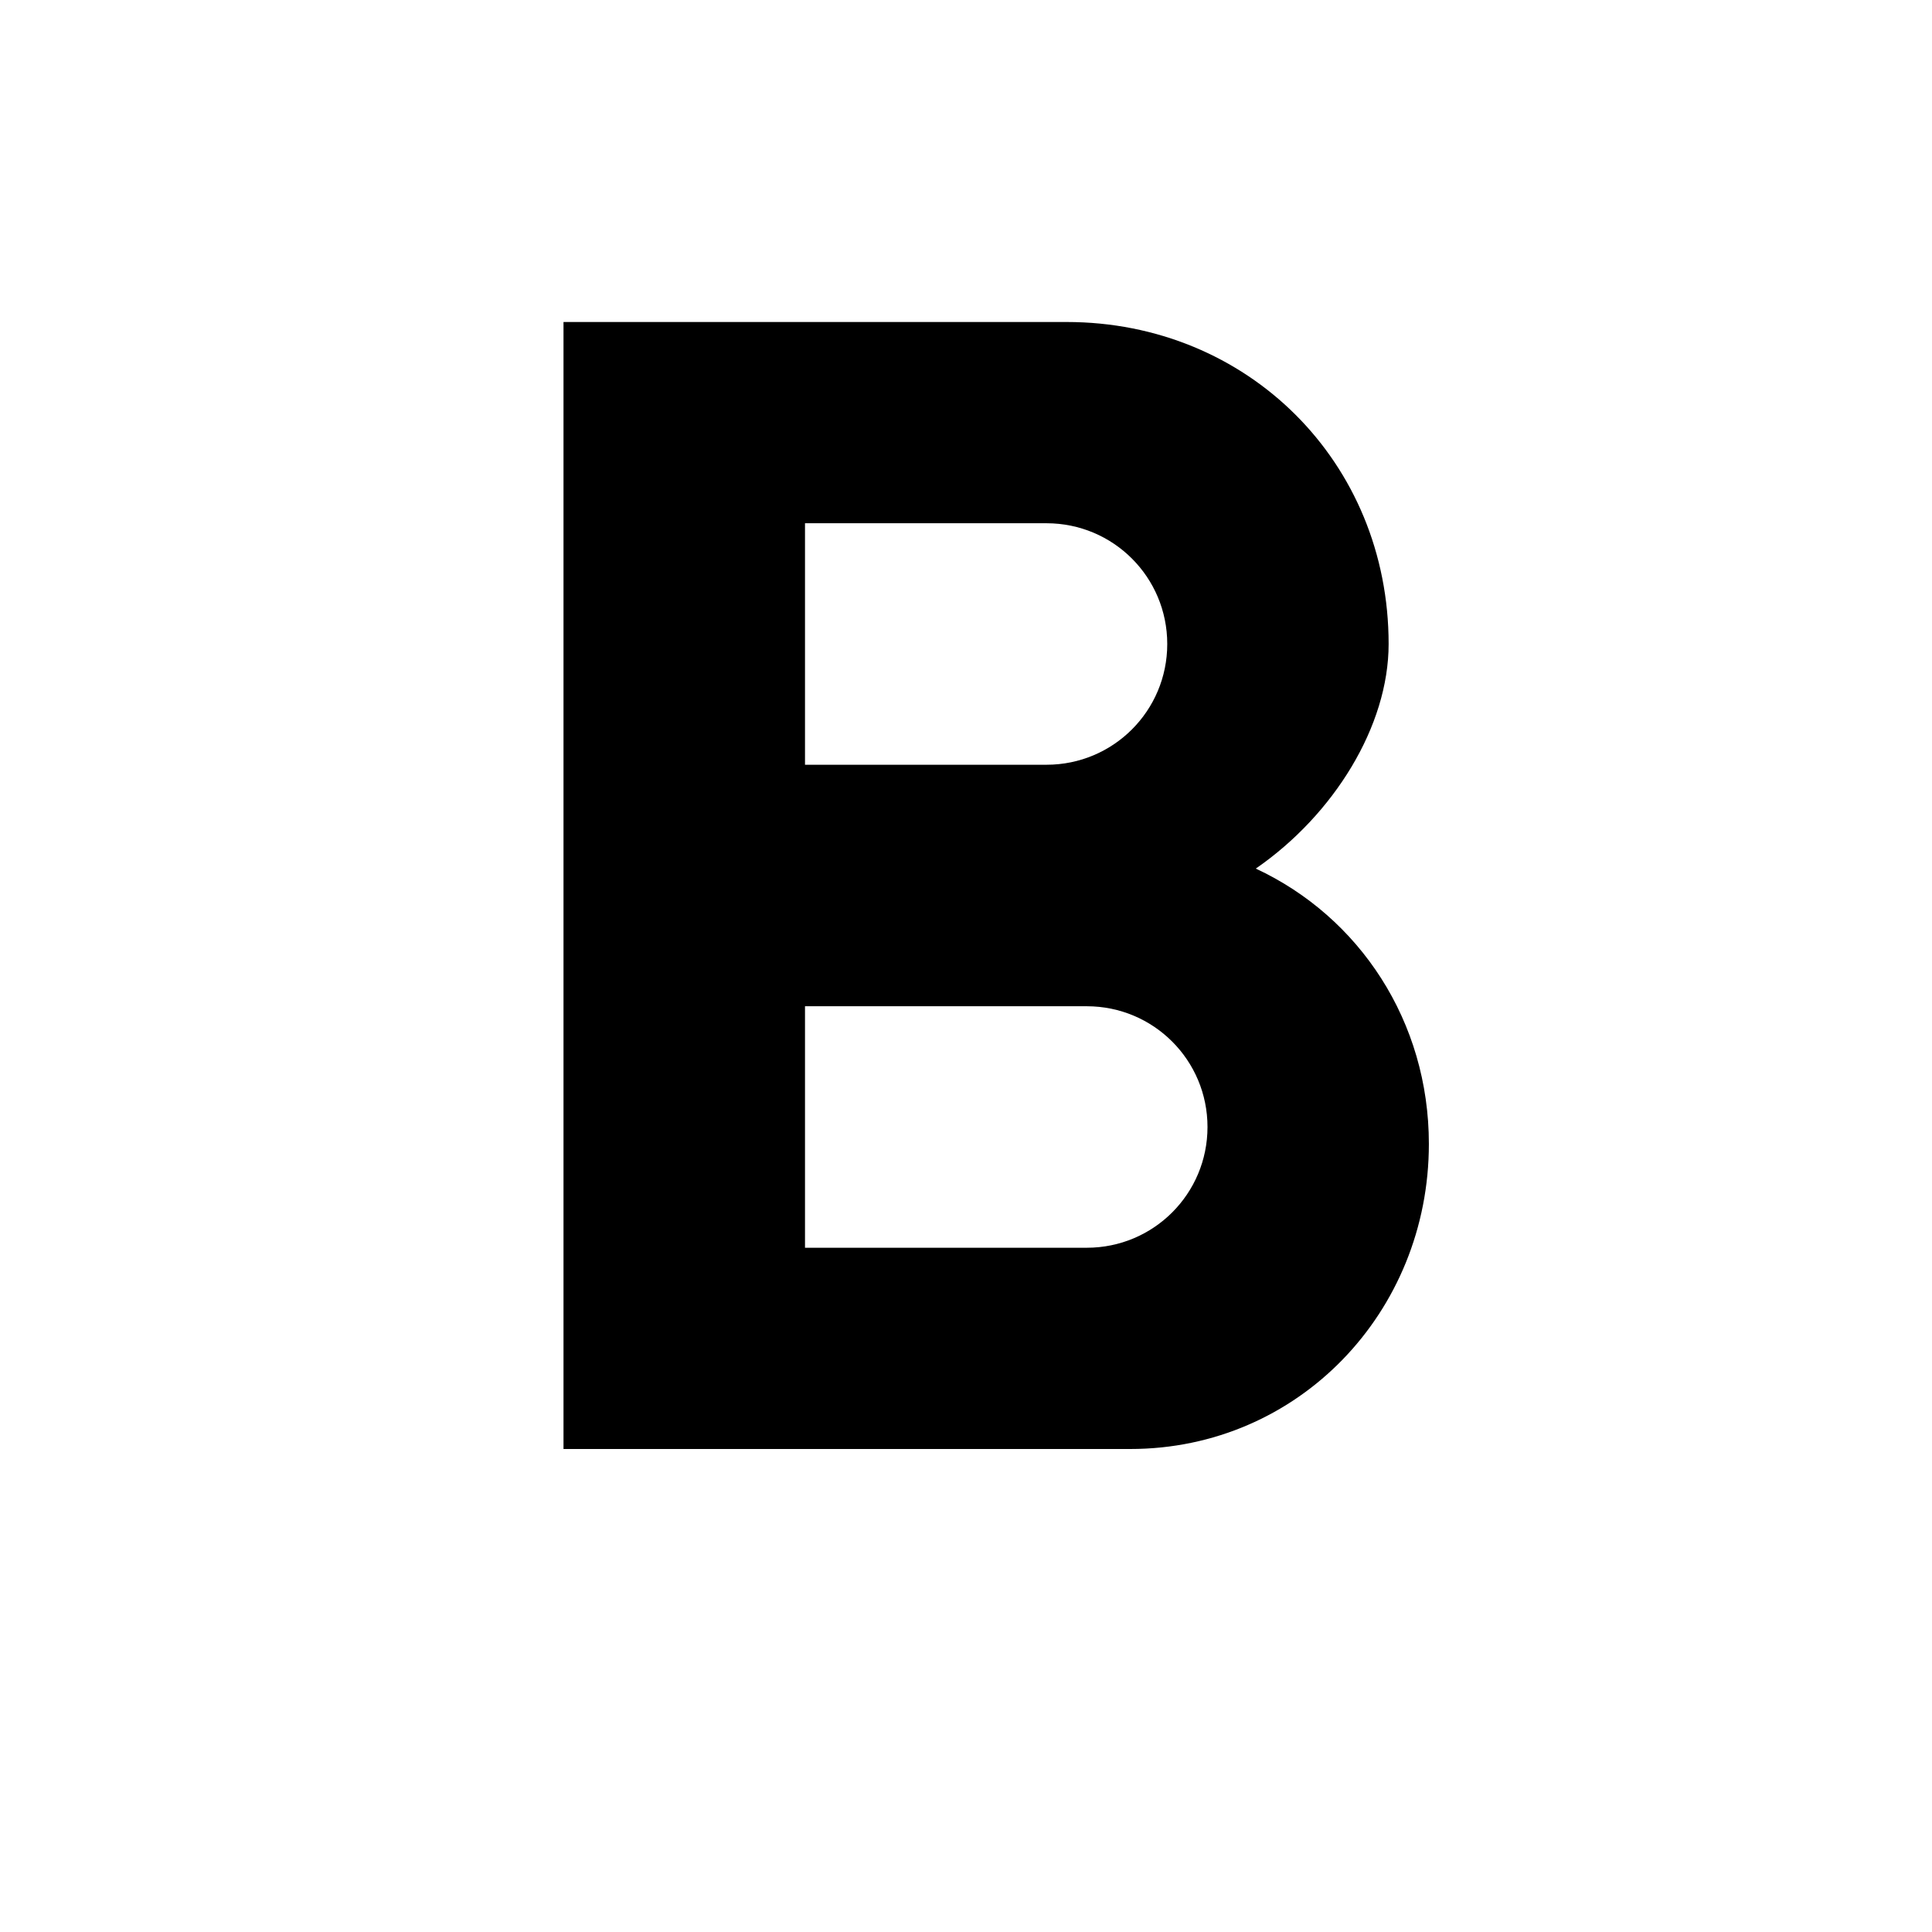
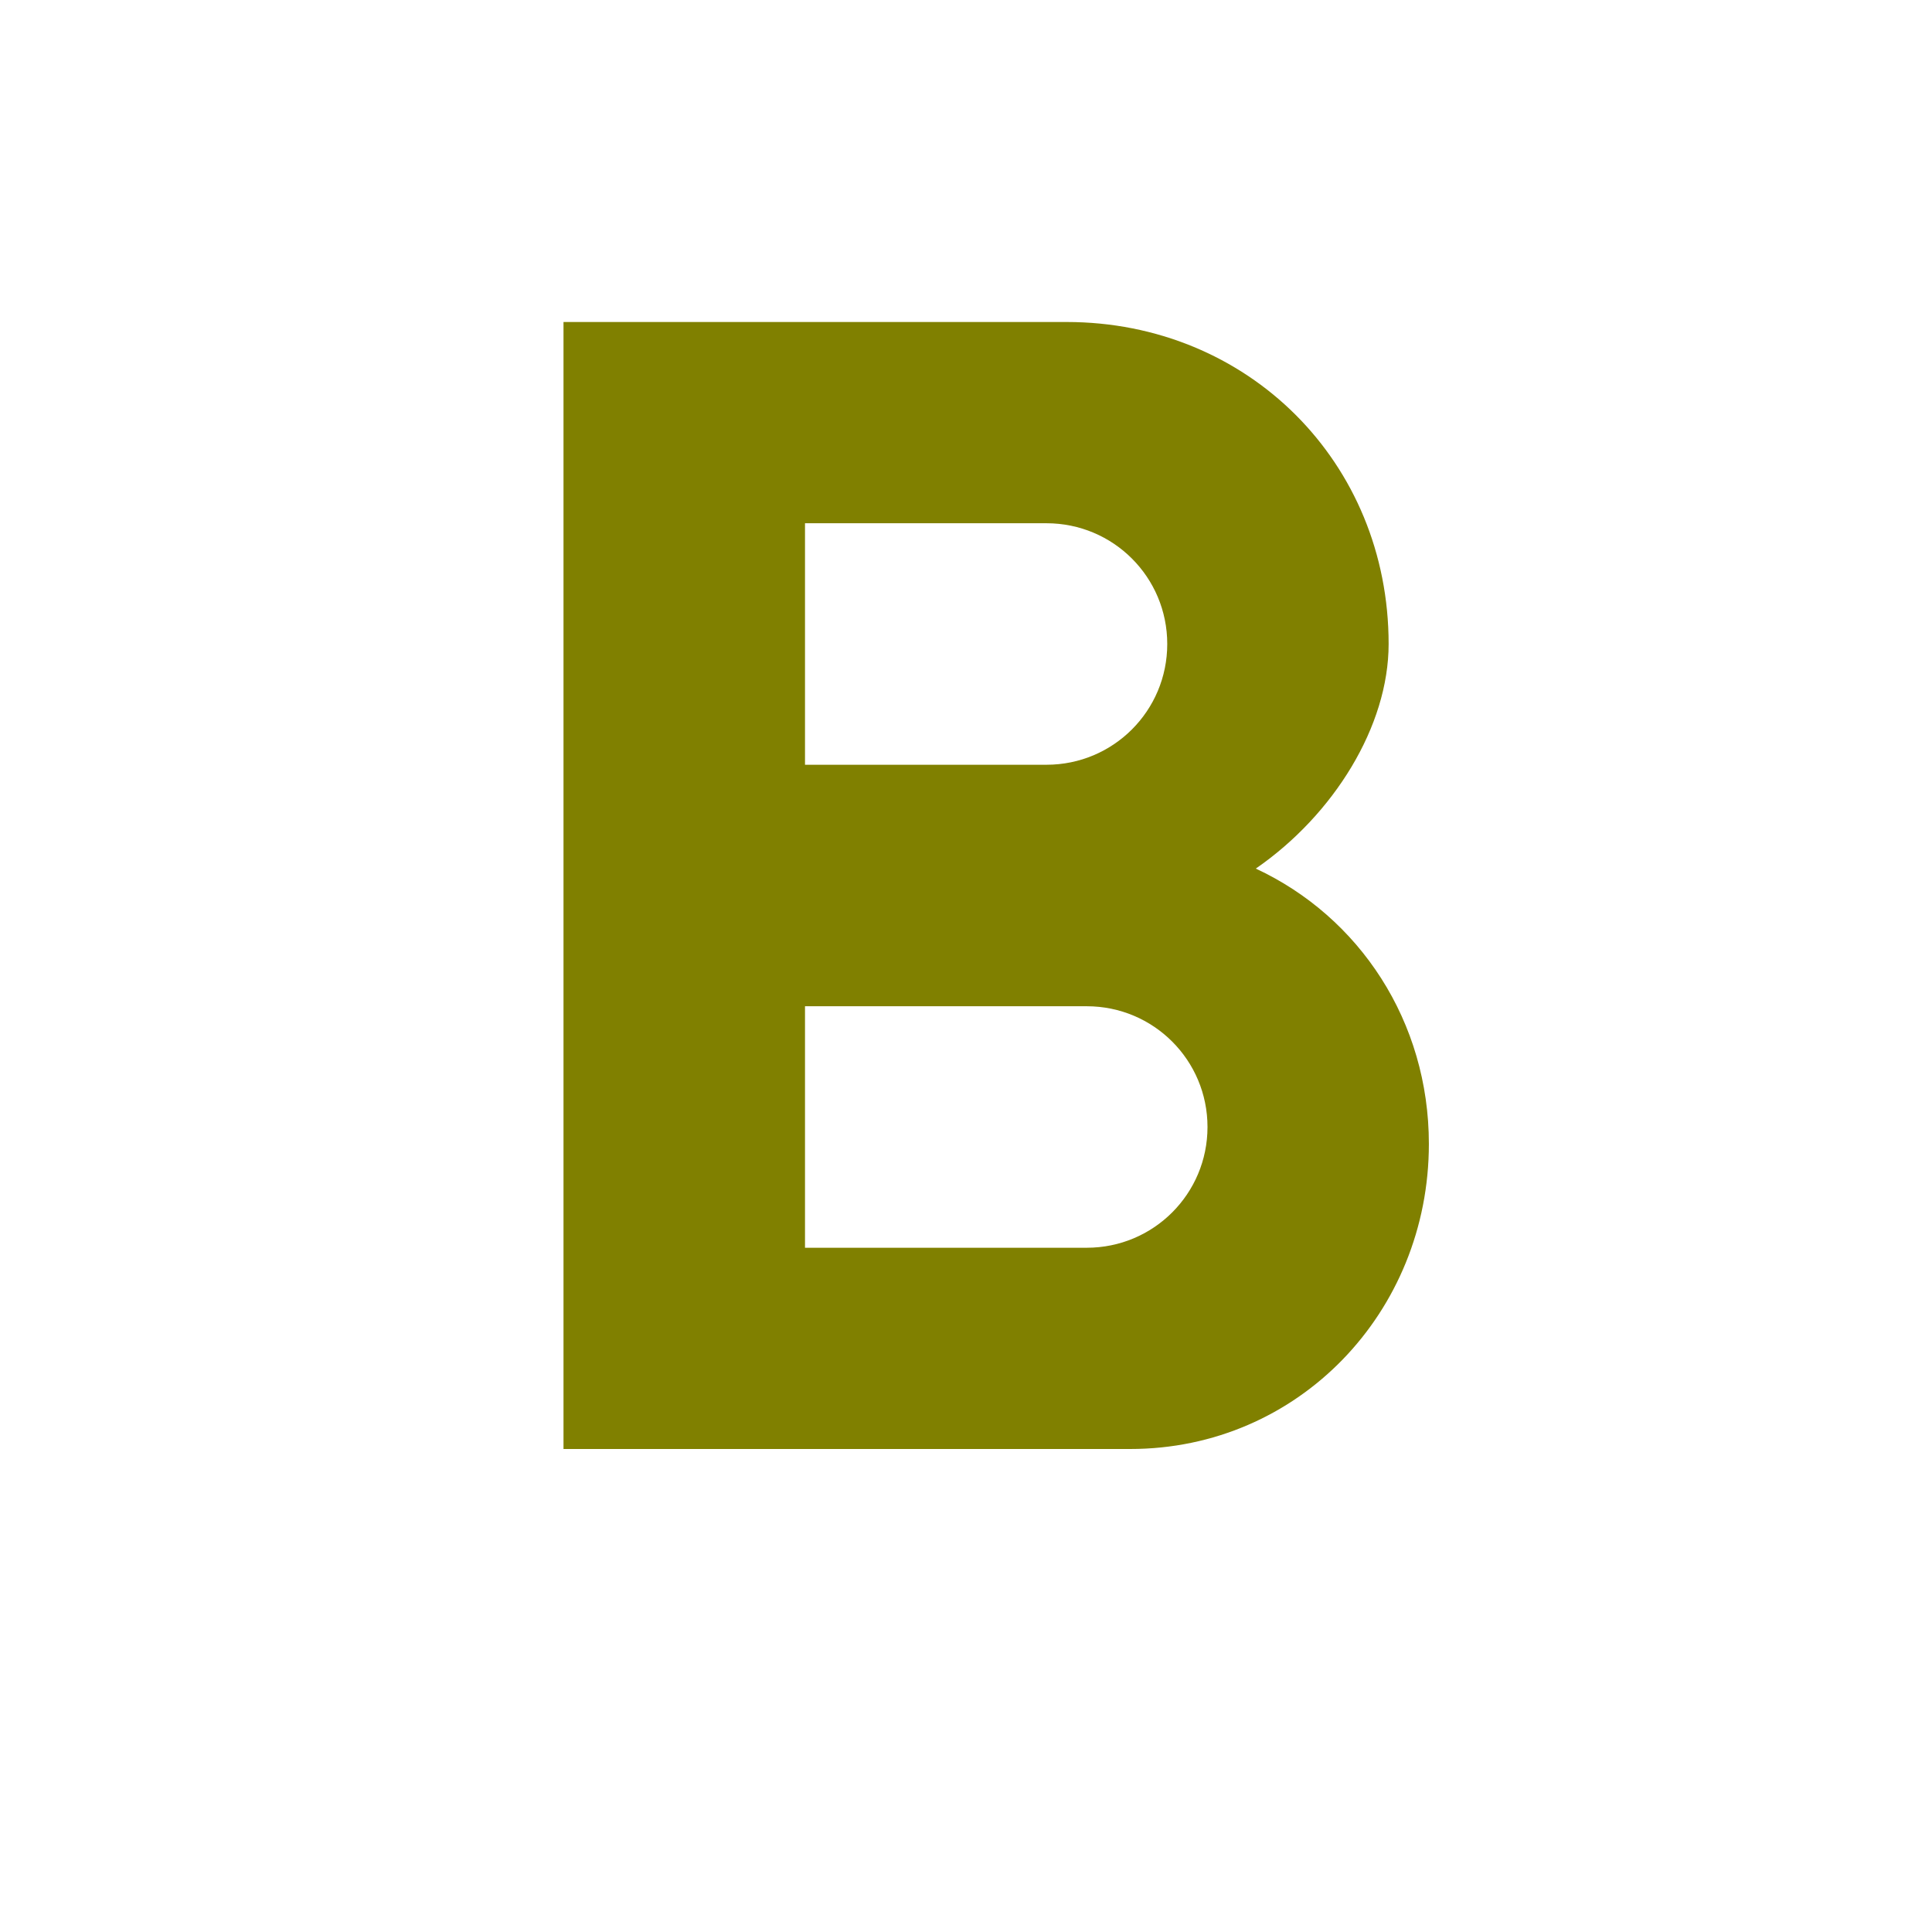
<svg xmlns="http://www.w3.org/2000/svg" height="24" viewBox="0 0 24 24" width="24">
  <path d="M0 0h24v24H0z" fill="none" />
-   <path d="M15.6 10.79c.97-.67 1.65-1.77 1.65-2.79 0-2.26-1.75-4-4-4H7v14h7.04c2.09 0 3.71-1.7 3.71-3.79 0-1.52-.86-2.82-2.15-3.42zM10 6.5h3c.83 0 1.5.67 1.5 1.5s-.67 1.5-1.5 1.5h-3v-3zm3.5 9H10v-3h3.5c.83 0 1.5.67 1.5 1.5s-.67 1.5-1.5 1.5z" />
+   <path d="M15.6 10.79c.97-.67 1.65-1.77 1.65-2.79 0-2.26-1.75-4-4-4H7v14h7.04c2.09 0 3.71-1.7 3.71-3.79 0-1.52-.86-2.82-2.15-3.42zM10 6.5h3c.83 0 1.5.67 1.5 1.5s-.67 1.5-1.5 1.5h-3v-3zm3.5 9H10v-3h3.5c.83 0 1.5.67 1.5 1.5s-.67 1.5-1.5 1.5z" style="fill:#808000" />
</svg>
